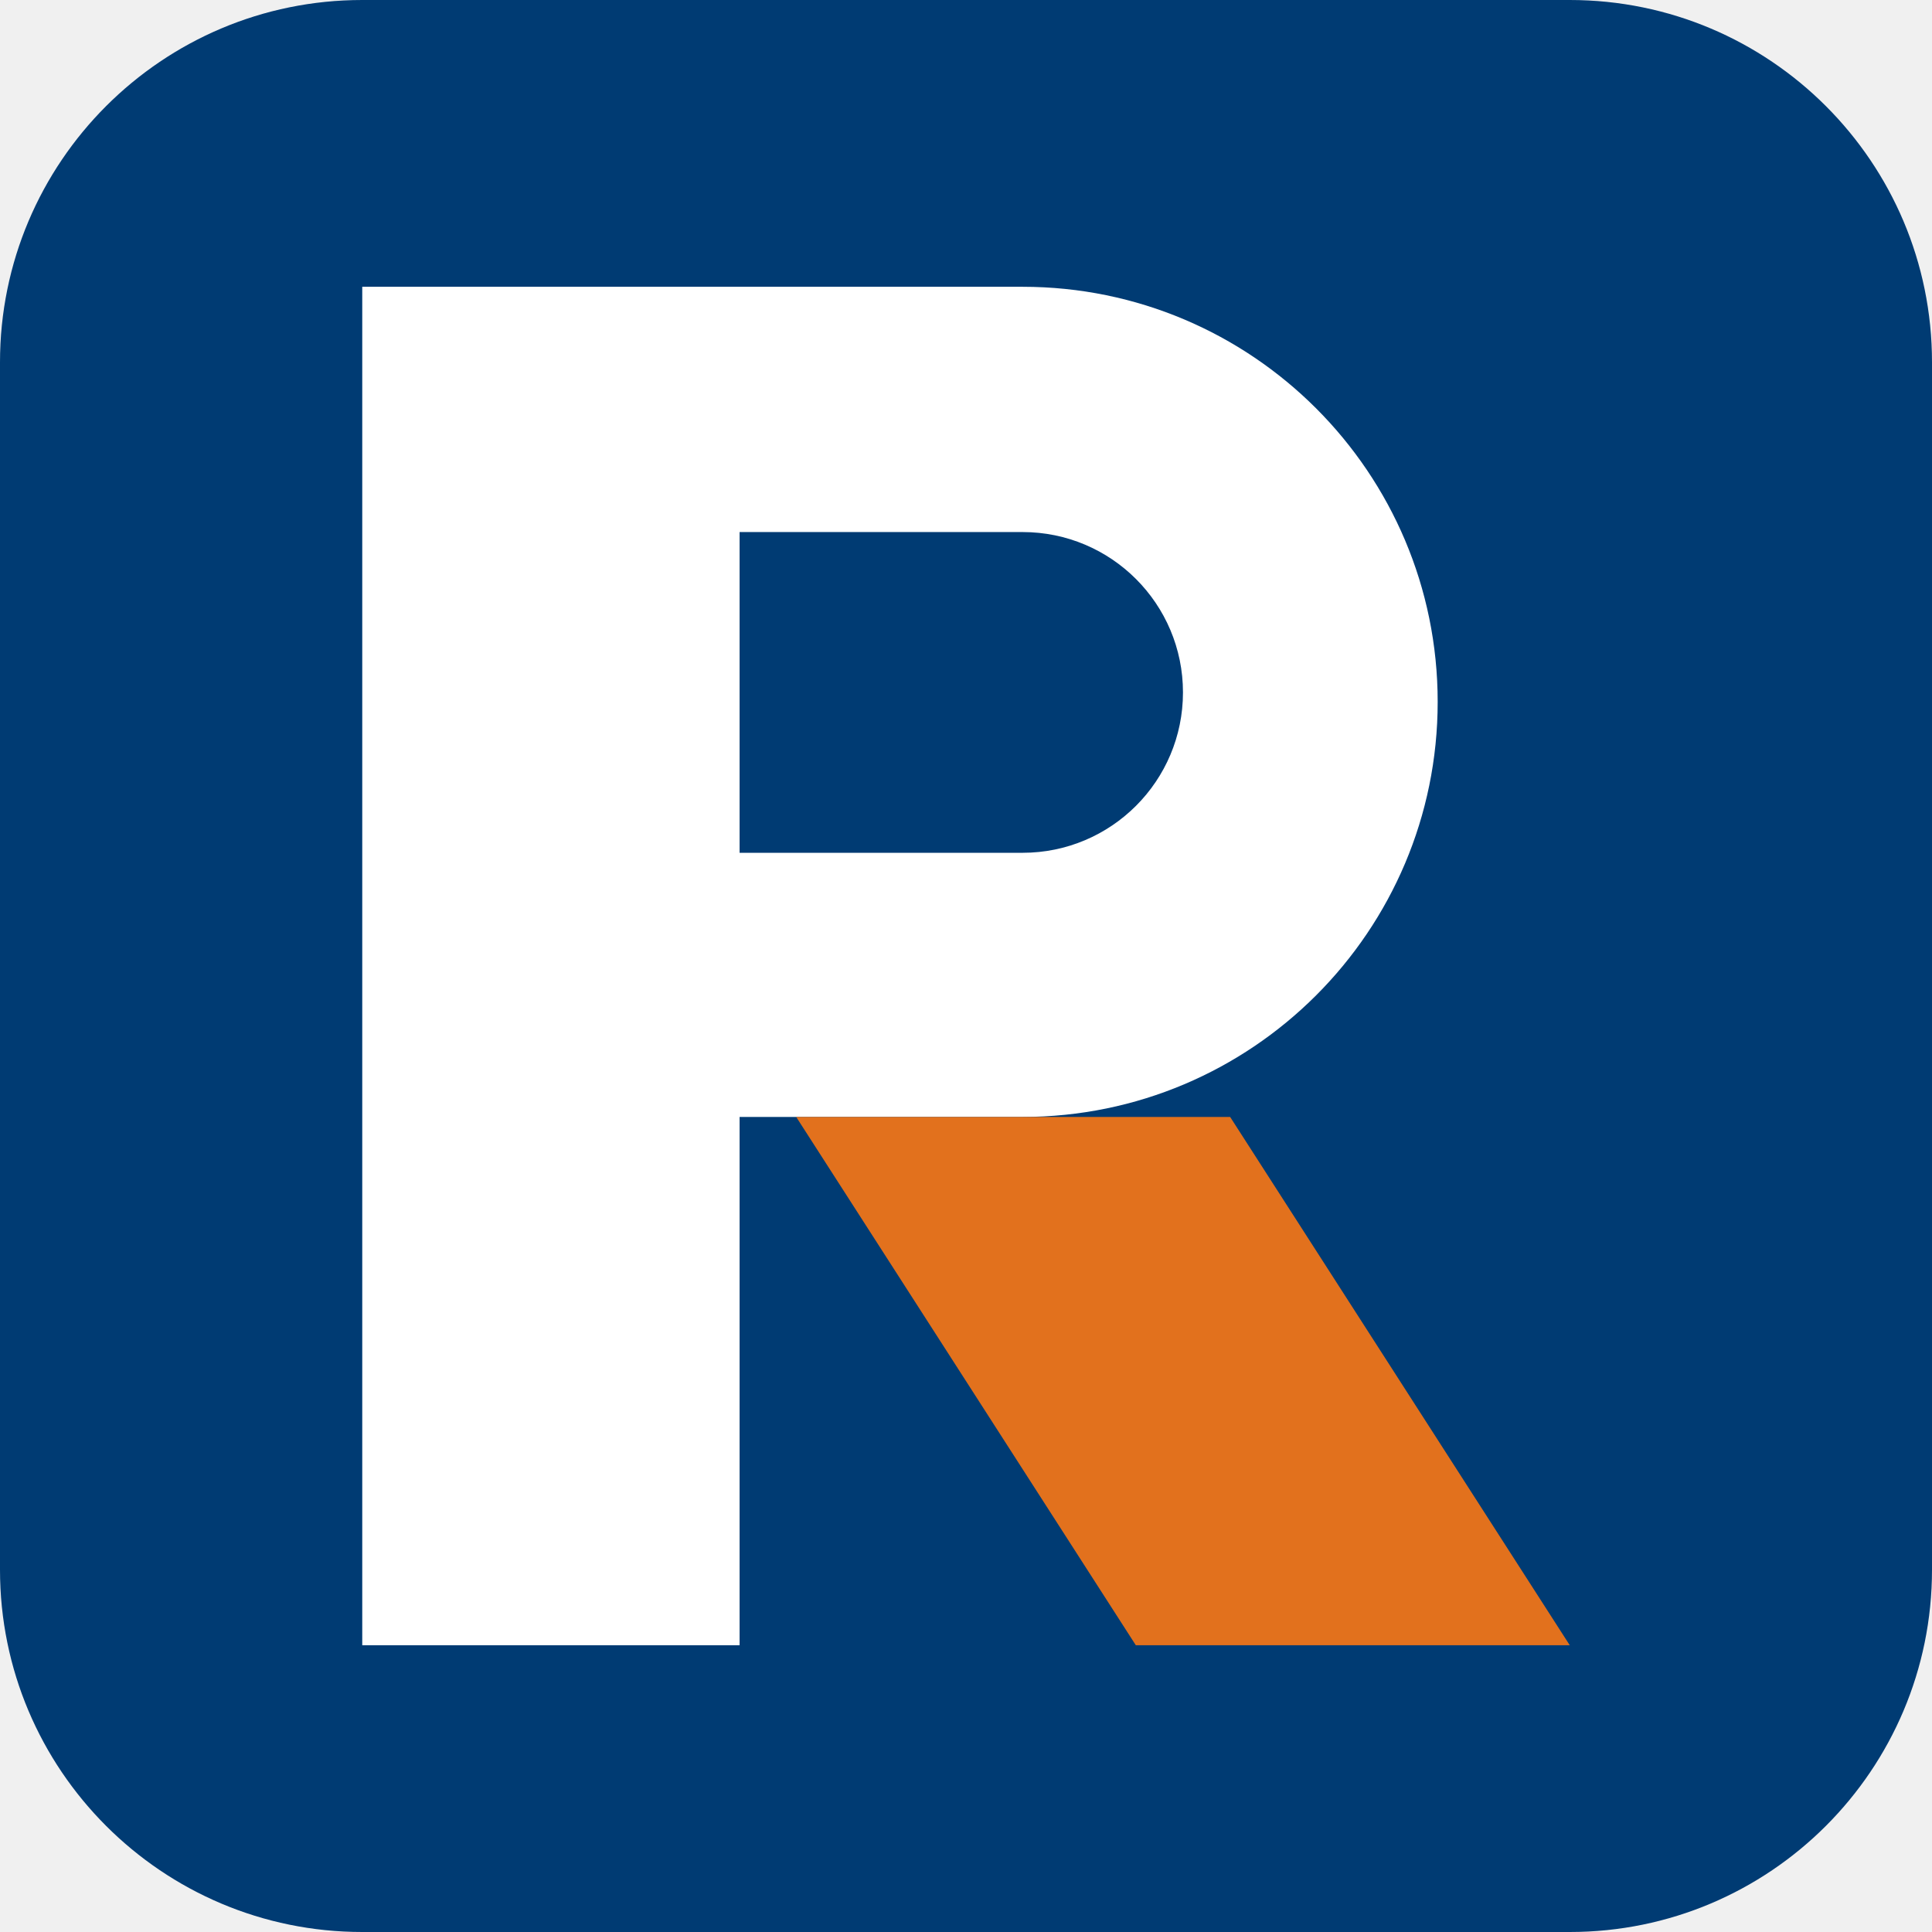
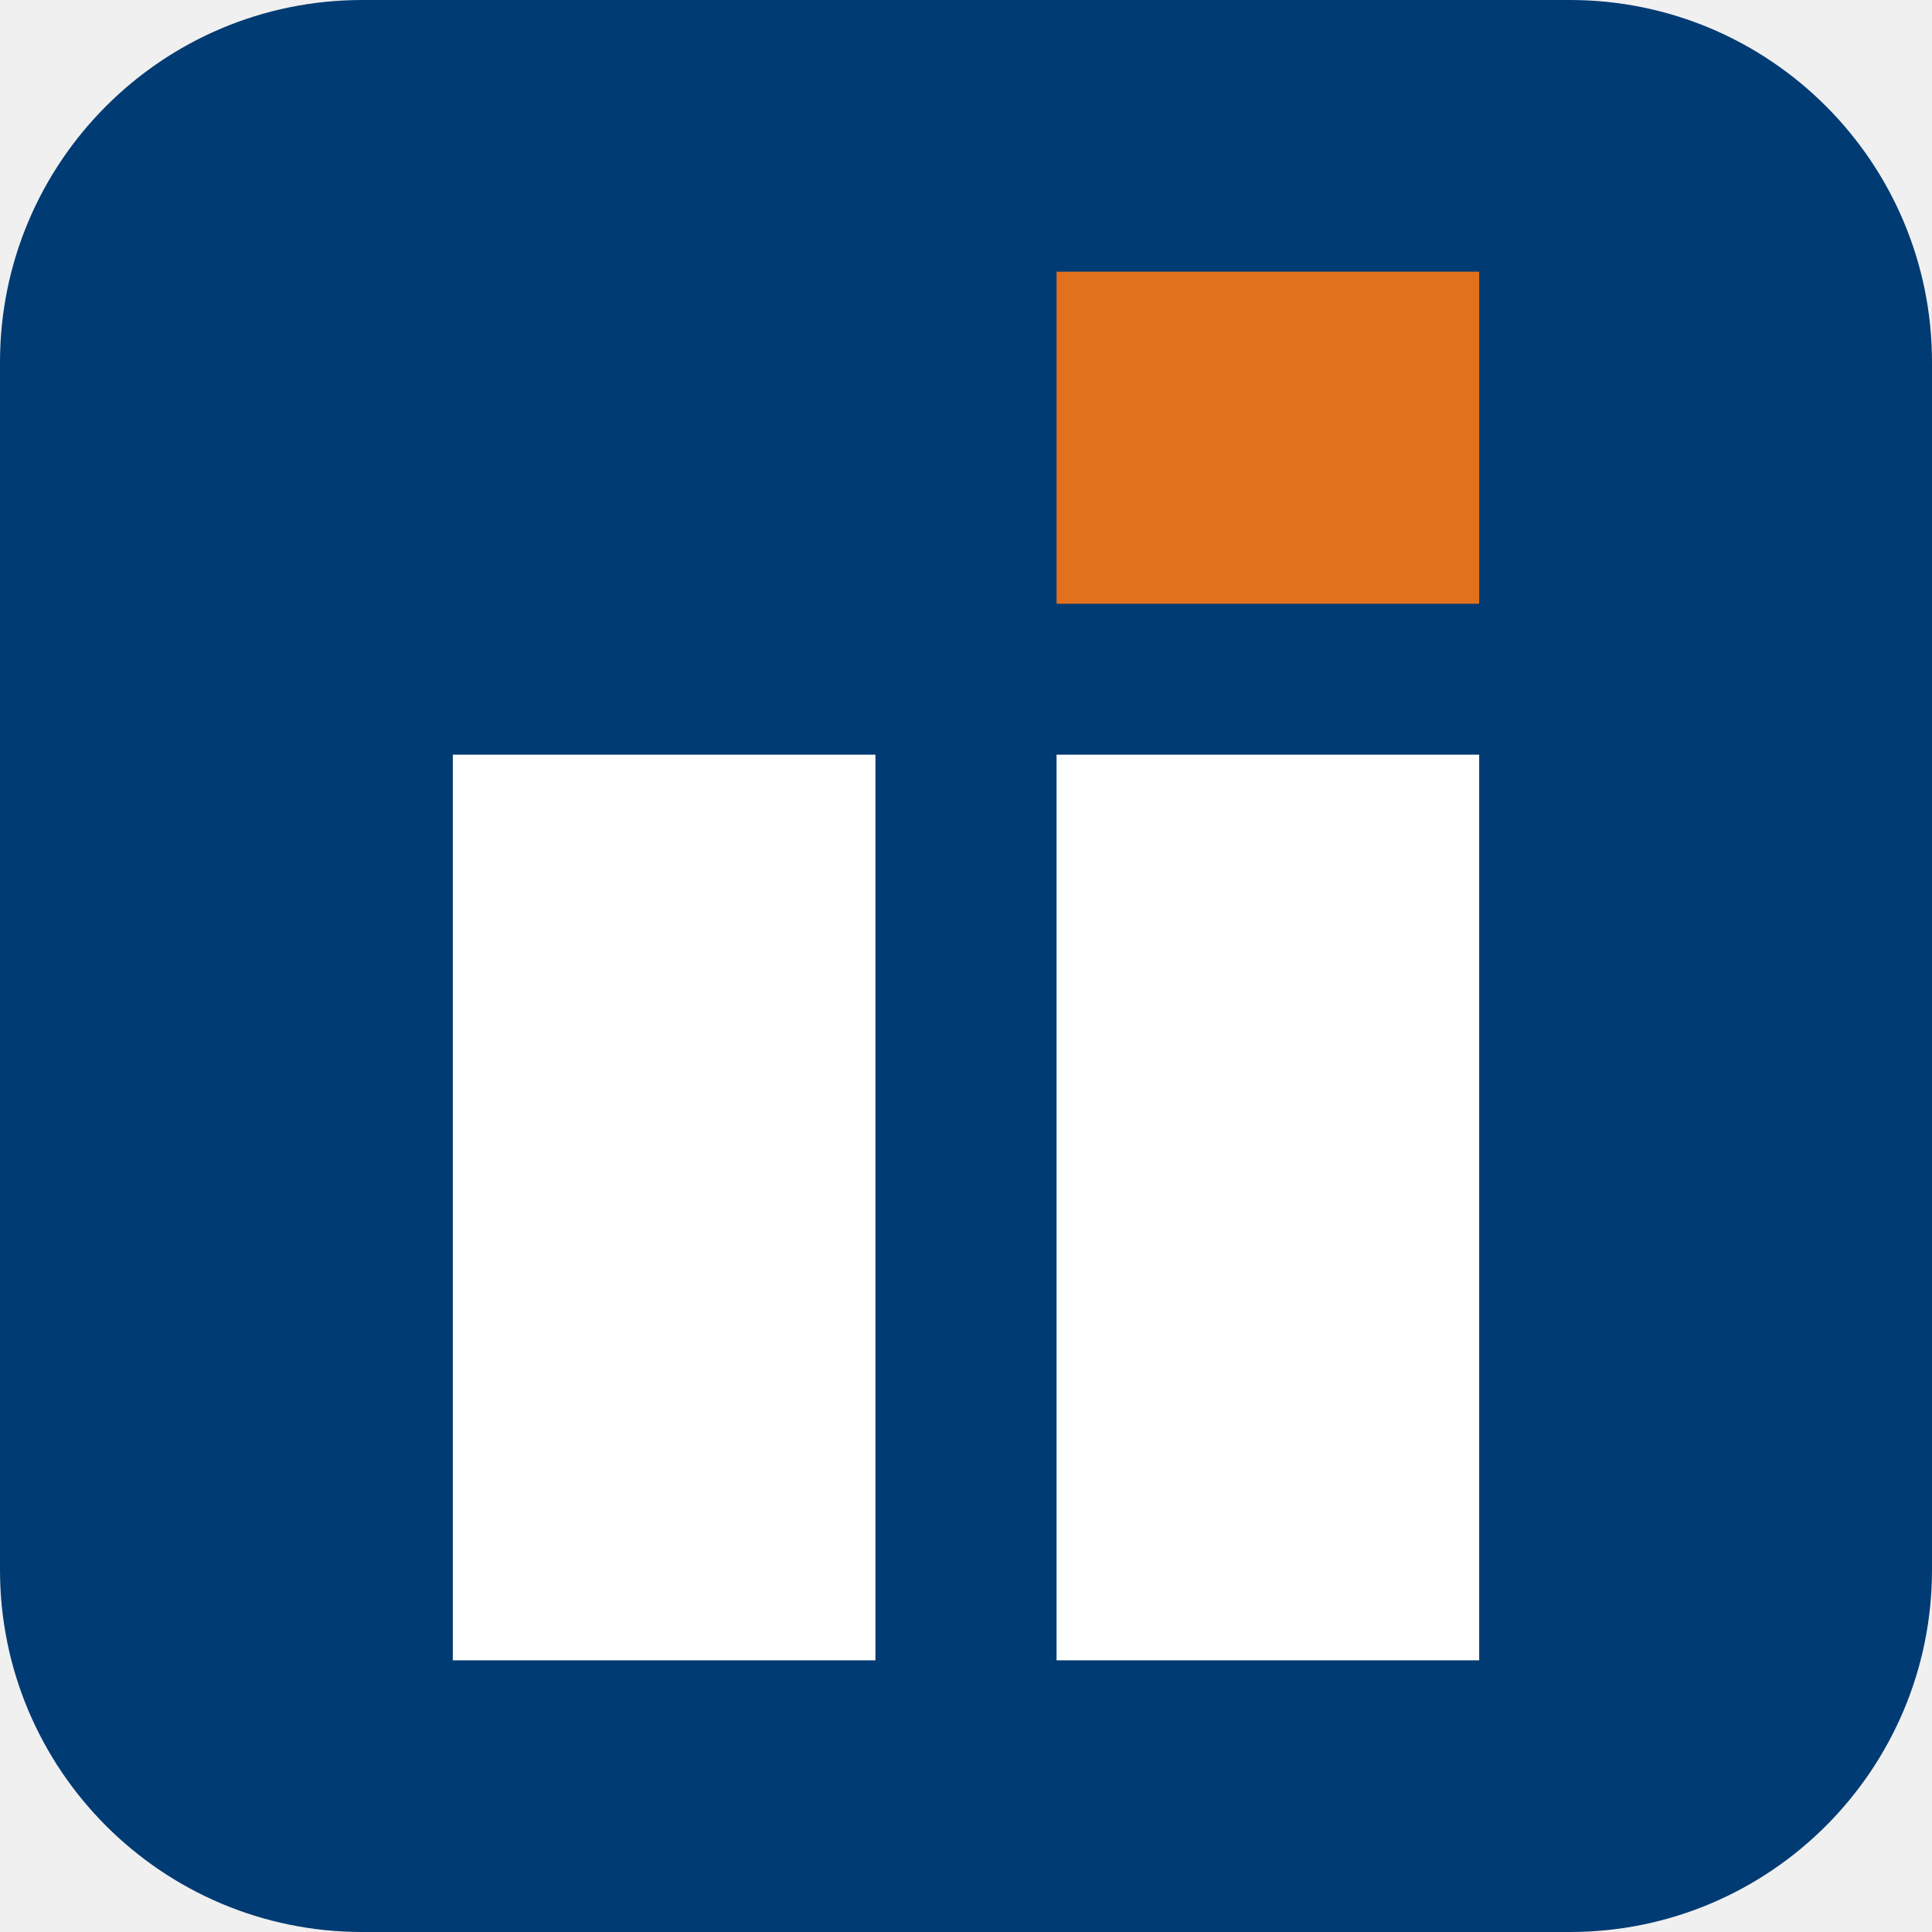
<svg xmlns="http://www.w3.org/2000/svg" viewBox="0 0 64 64" role="img" aria-label="RATEOS">
  <rect width="64" height="64" rx="12" fill="#003B73" />
-   <g transform="translate(-10.5 -8) scale(1.25)">
-     <path fill="#FFFFFF" fill-rule="evenodd" d="M18 14h17.5a11 11 0 0 1 0 22H28v14H18zM28 20.5v8.5h7.5a4.25 4.25 0 0 0 0-8.5z" />
-     <path fill="#E2711D" d="M29.5 36H41l9 14H38.5z" />
+   <g transform="translate(15 9)">
+     <rect x="0" y="16" width="14" height="30" fill="#FFFFFF" />
+     <rect x="20" y="16" width="14" height="30" fill="#FFFFFF" />
+     <rect x="20" y="0" width="14" height="11" fill="#E2711D" />
  </g>
</svg>
